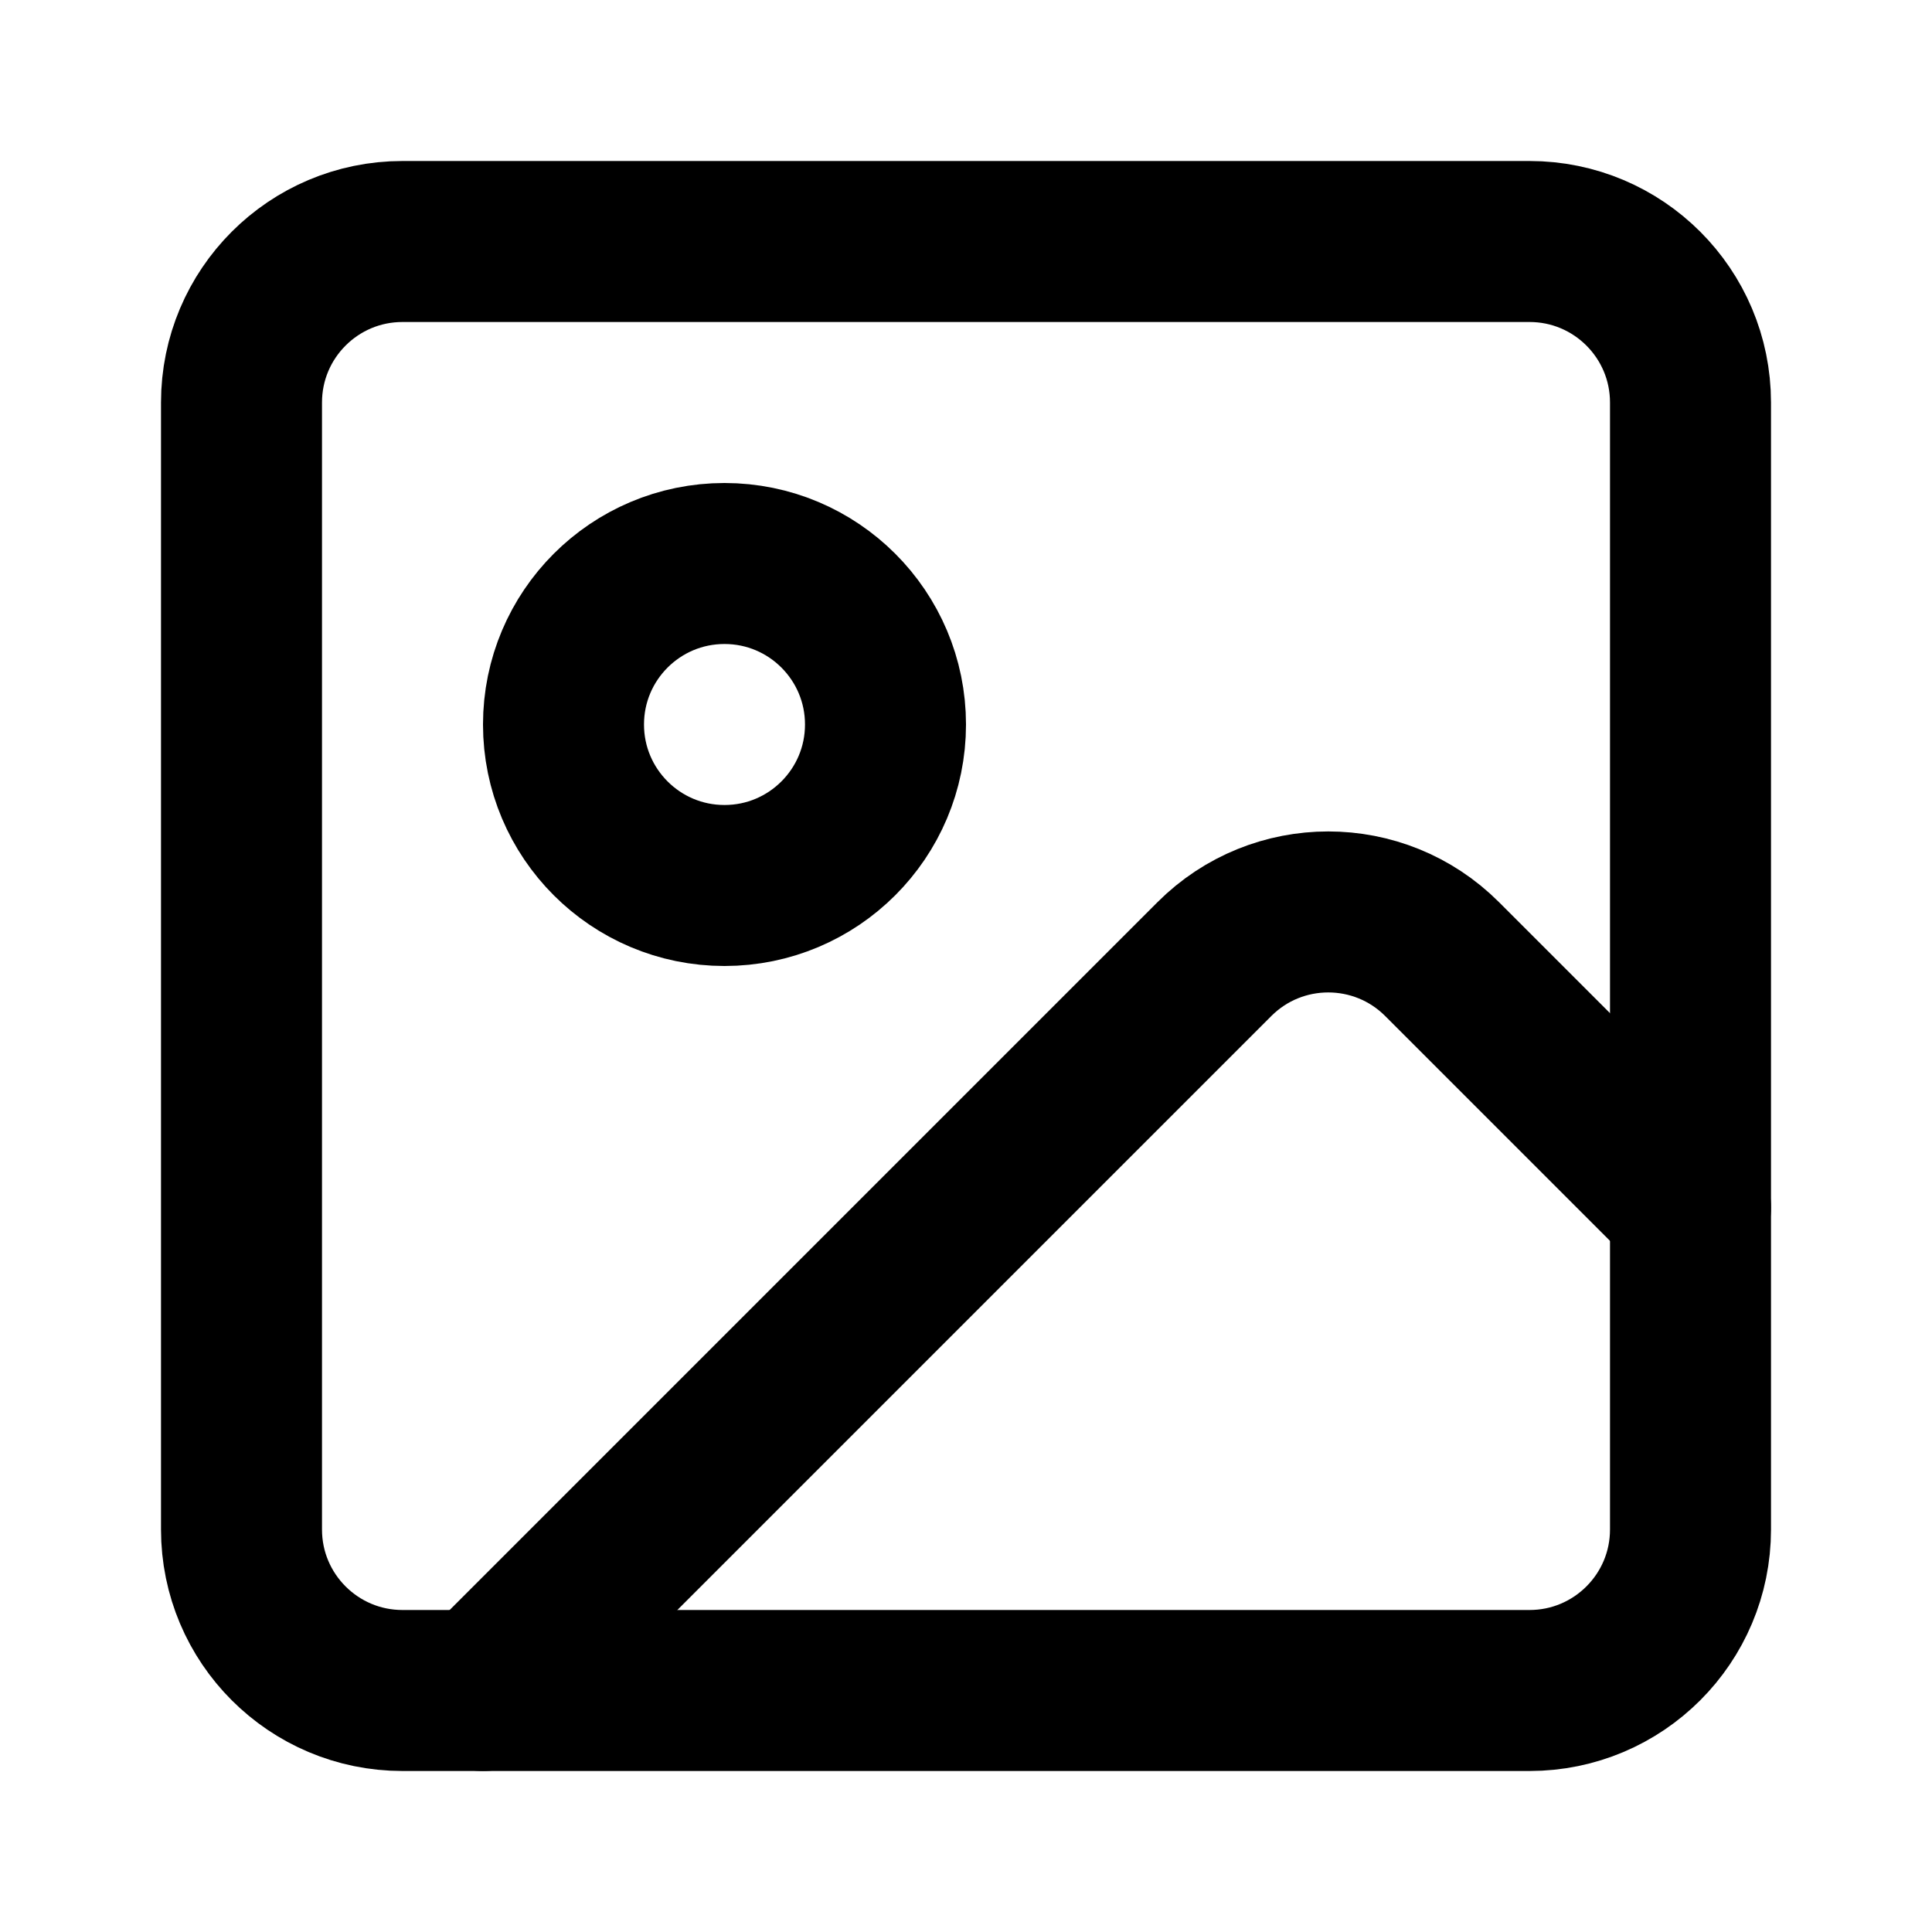
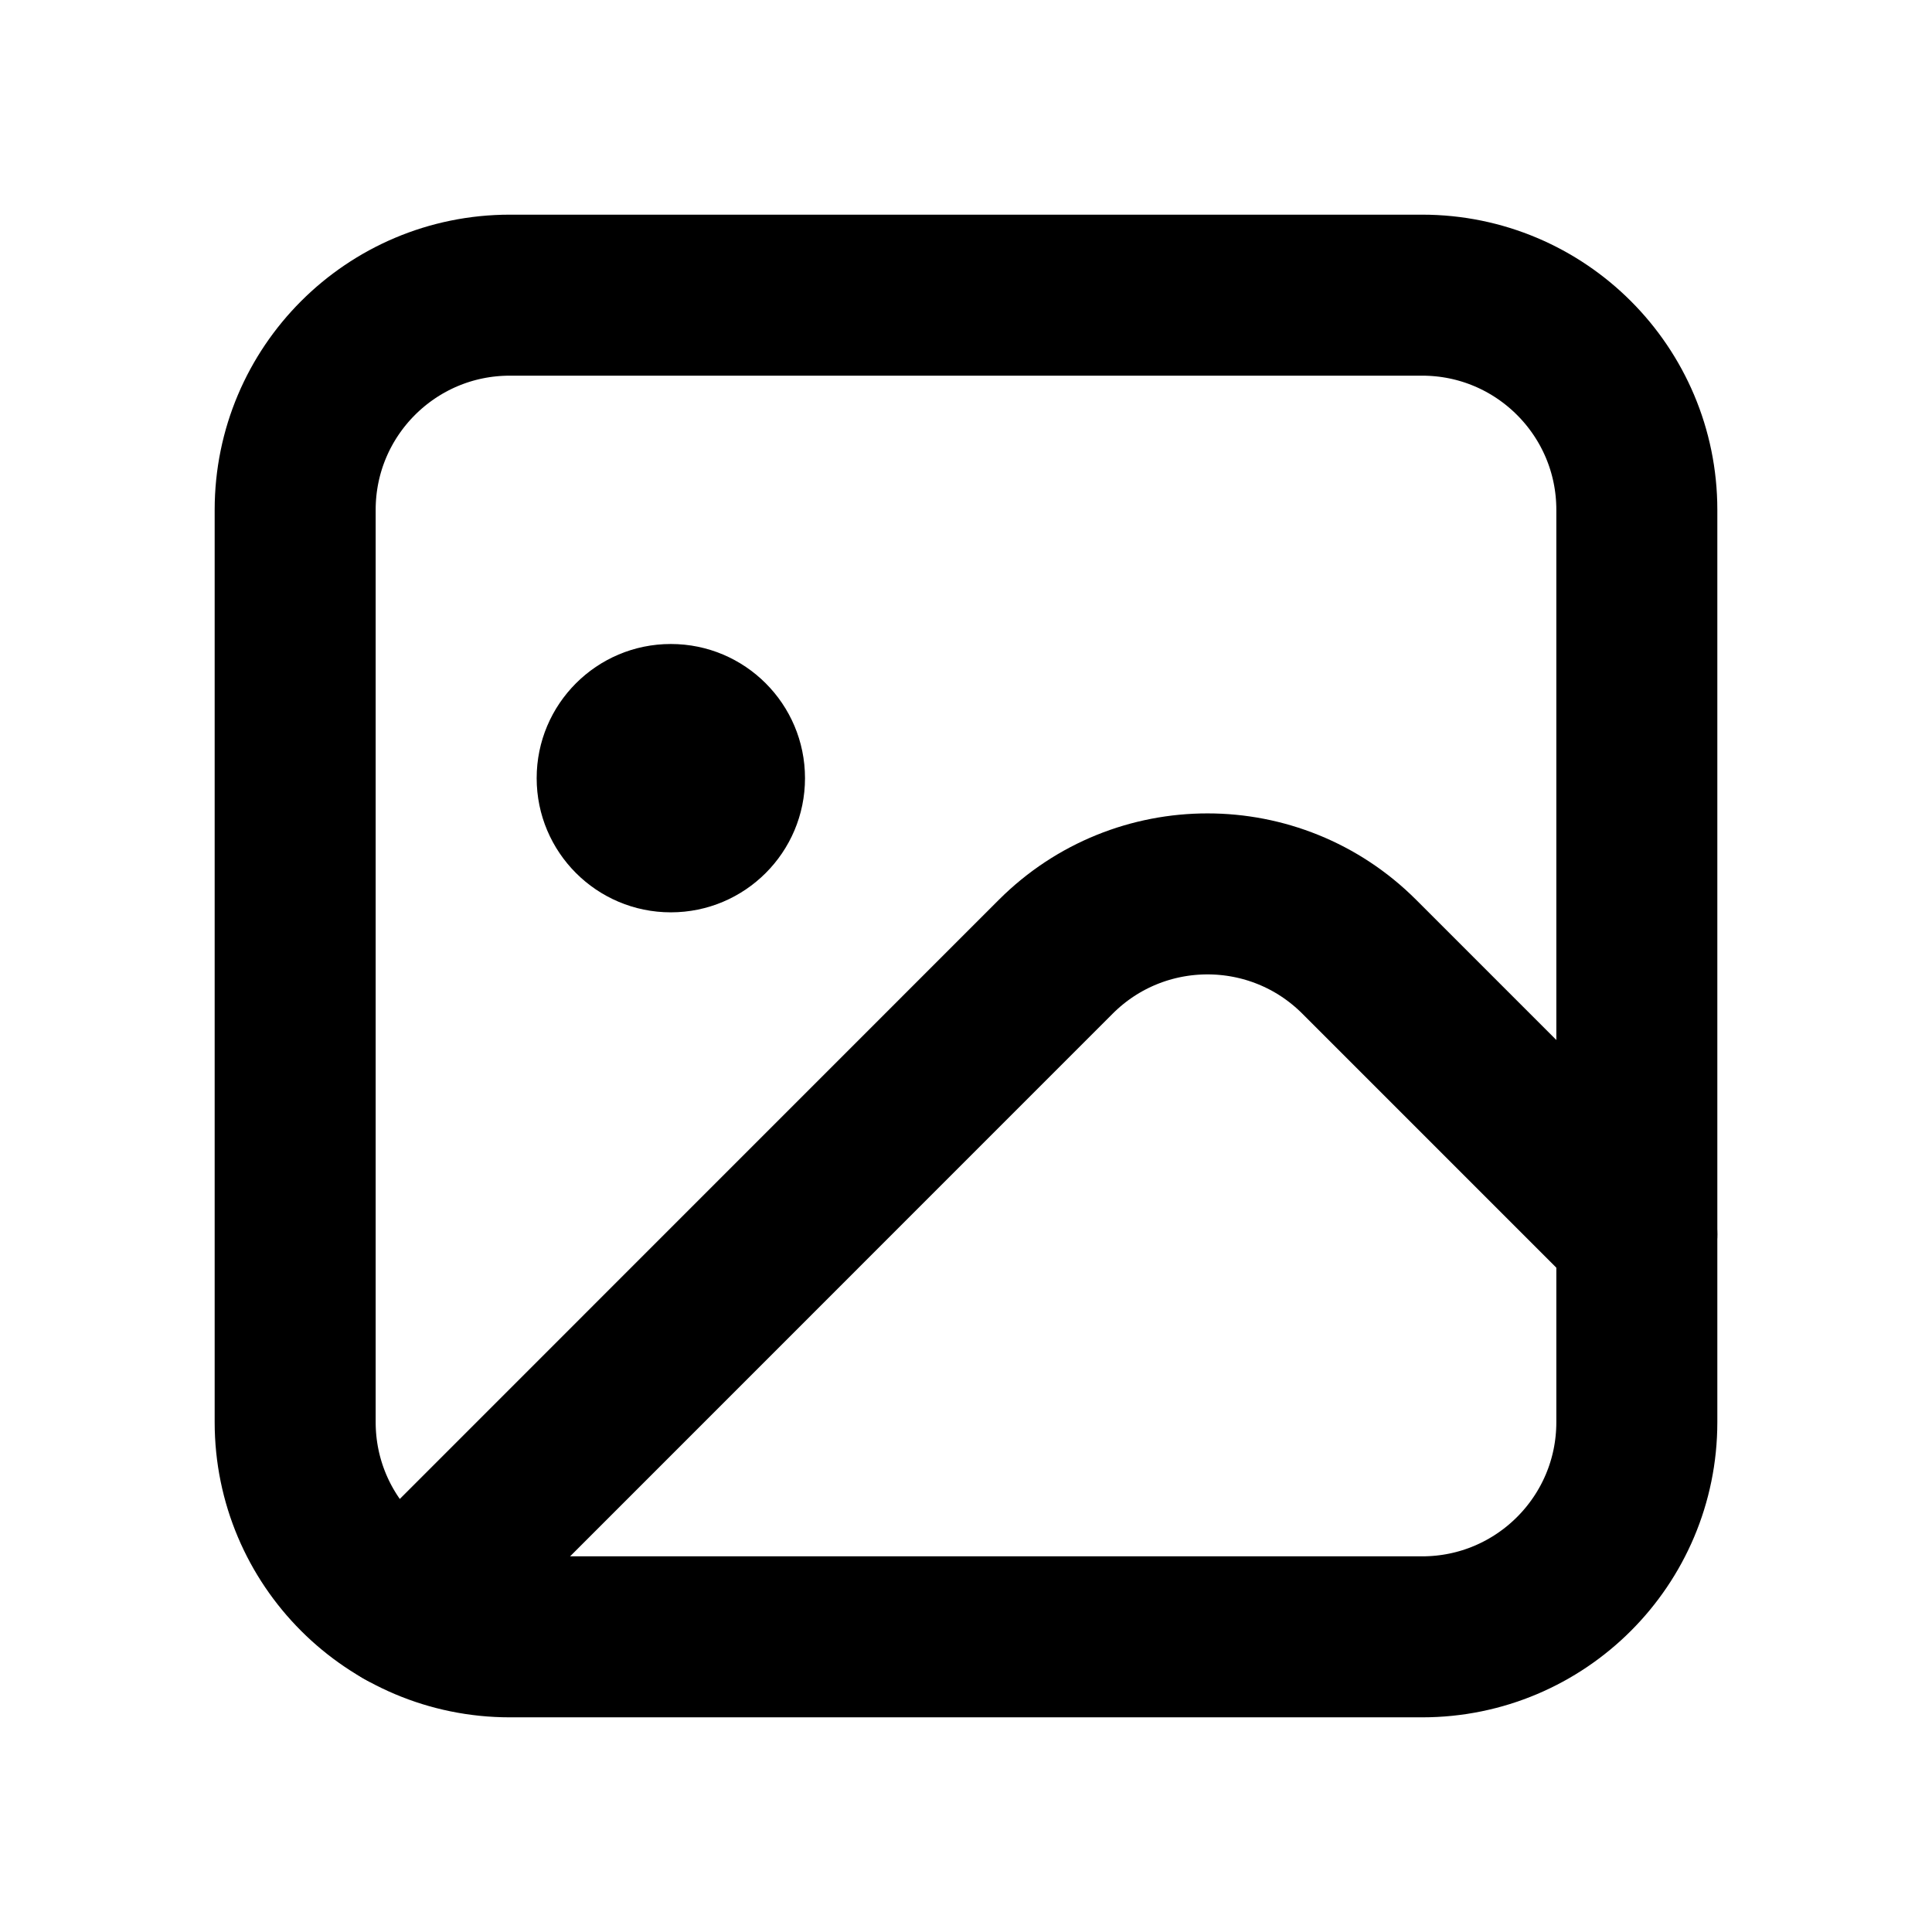
- <svg xmlns="http://www.w3.org/2000/svg" class="lucide lucide-image" width="24" height="24" viewBox="0 0 24 24" fill="none" stroke="currentColor" stroke-width="2" stroke-linecap="round" stroke-linejoin="round">
-   <rect width="18" height="18" x="3" y="3" rx="2" ry="2" />
-   <circle cx="9" cy="9" r="2" />
-   <path d="m21 15-3.086-3.086a2 2 0 0 0-2.828 0L6 21" />
+ <svg xmlns="http://www.w3.org/2000/svg" width="18" height="18" viewBox="0 0 18 18" fill="none">
+   <path d="M3.762,14.989l6.074-6.075c.781-.781,2.047-.781,2.828,0l2.586,2.586" fill="none" stroke="currentColor" stroke-linecap="round" stroke-linejoin="round" stroke-width="1.5" />
+   <rect x="2.75" y="2.75" width="12.5" height="12.5" rx="2" ry="2" fill="none" stroke="currentColor" stroke-linecap="round" stroke-linejoin="round" stroke-width="1.5" />
+   <circle cx="6.25" cy="7.25" r="1.25" fill="currentColor" data-stroke="none" />
</svg>
